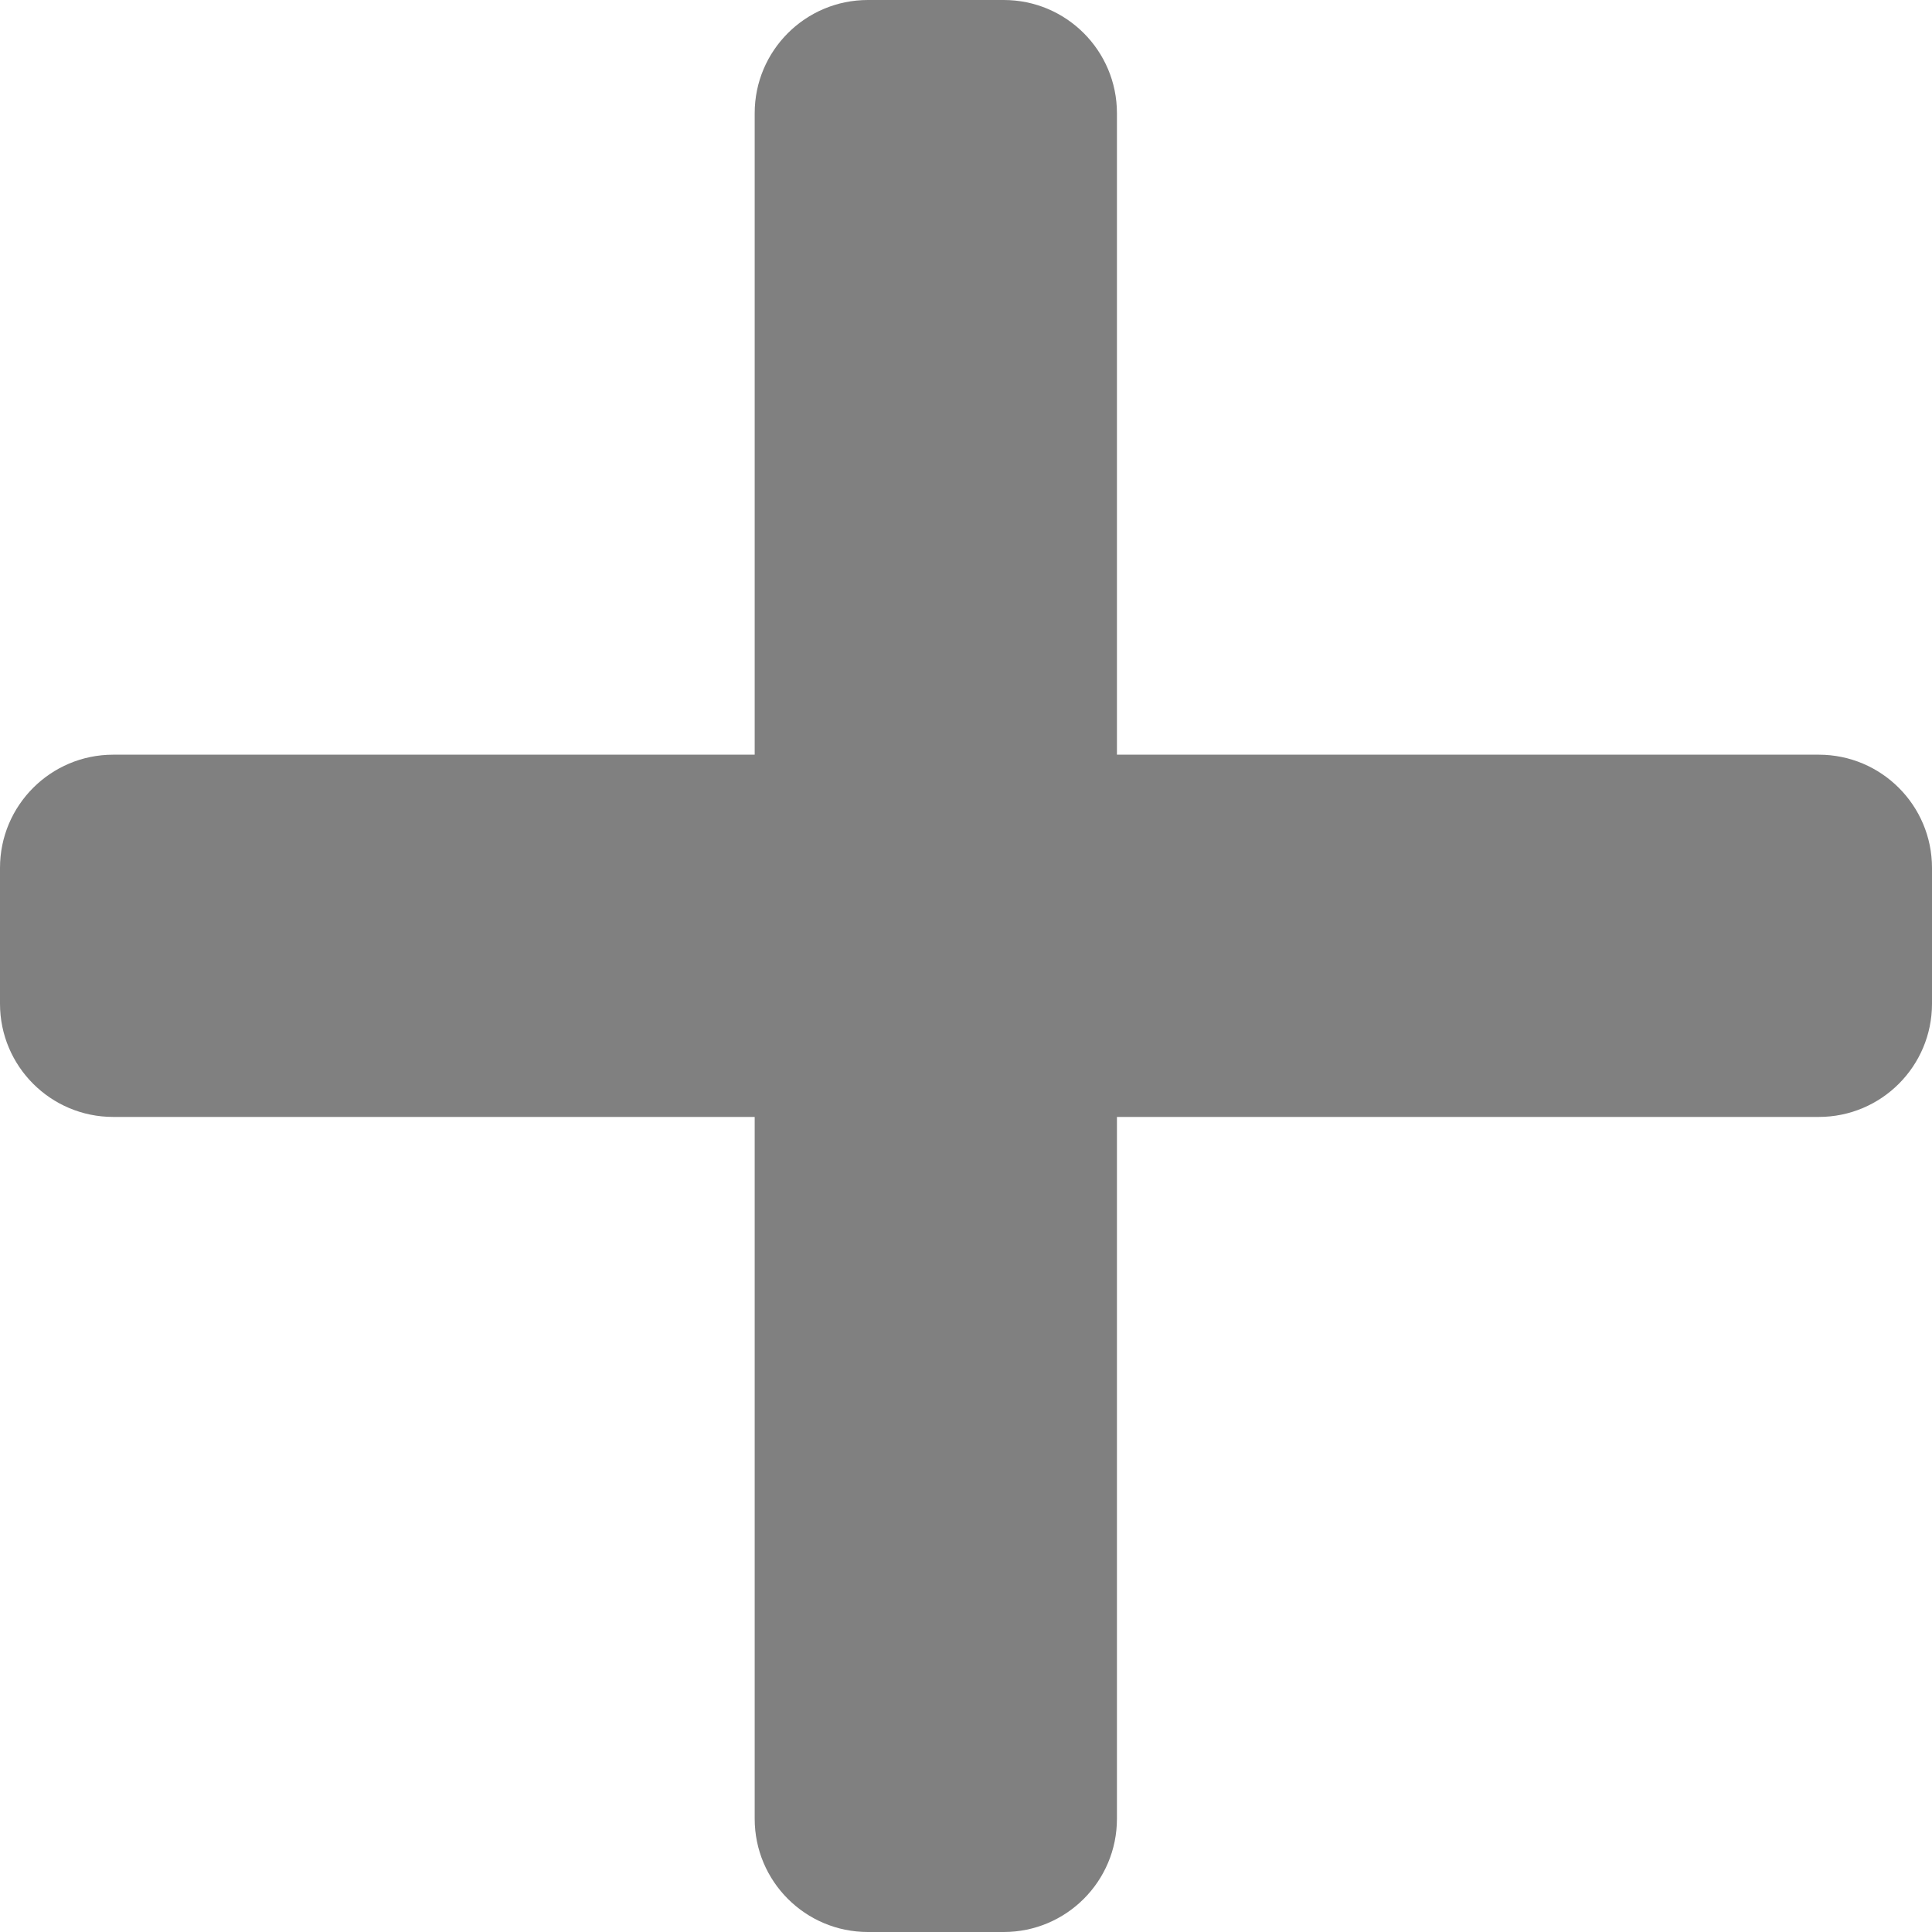
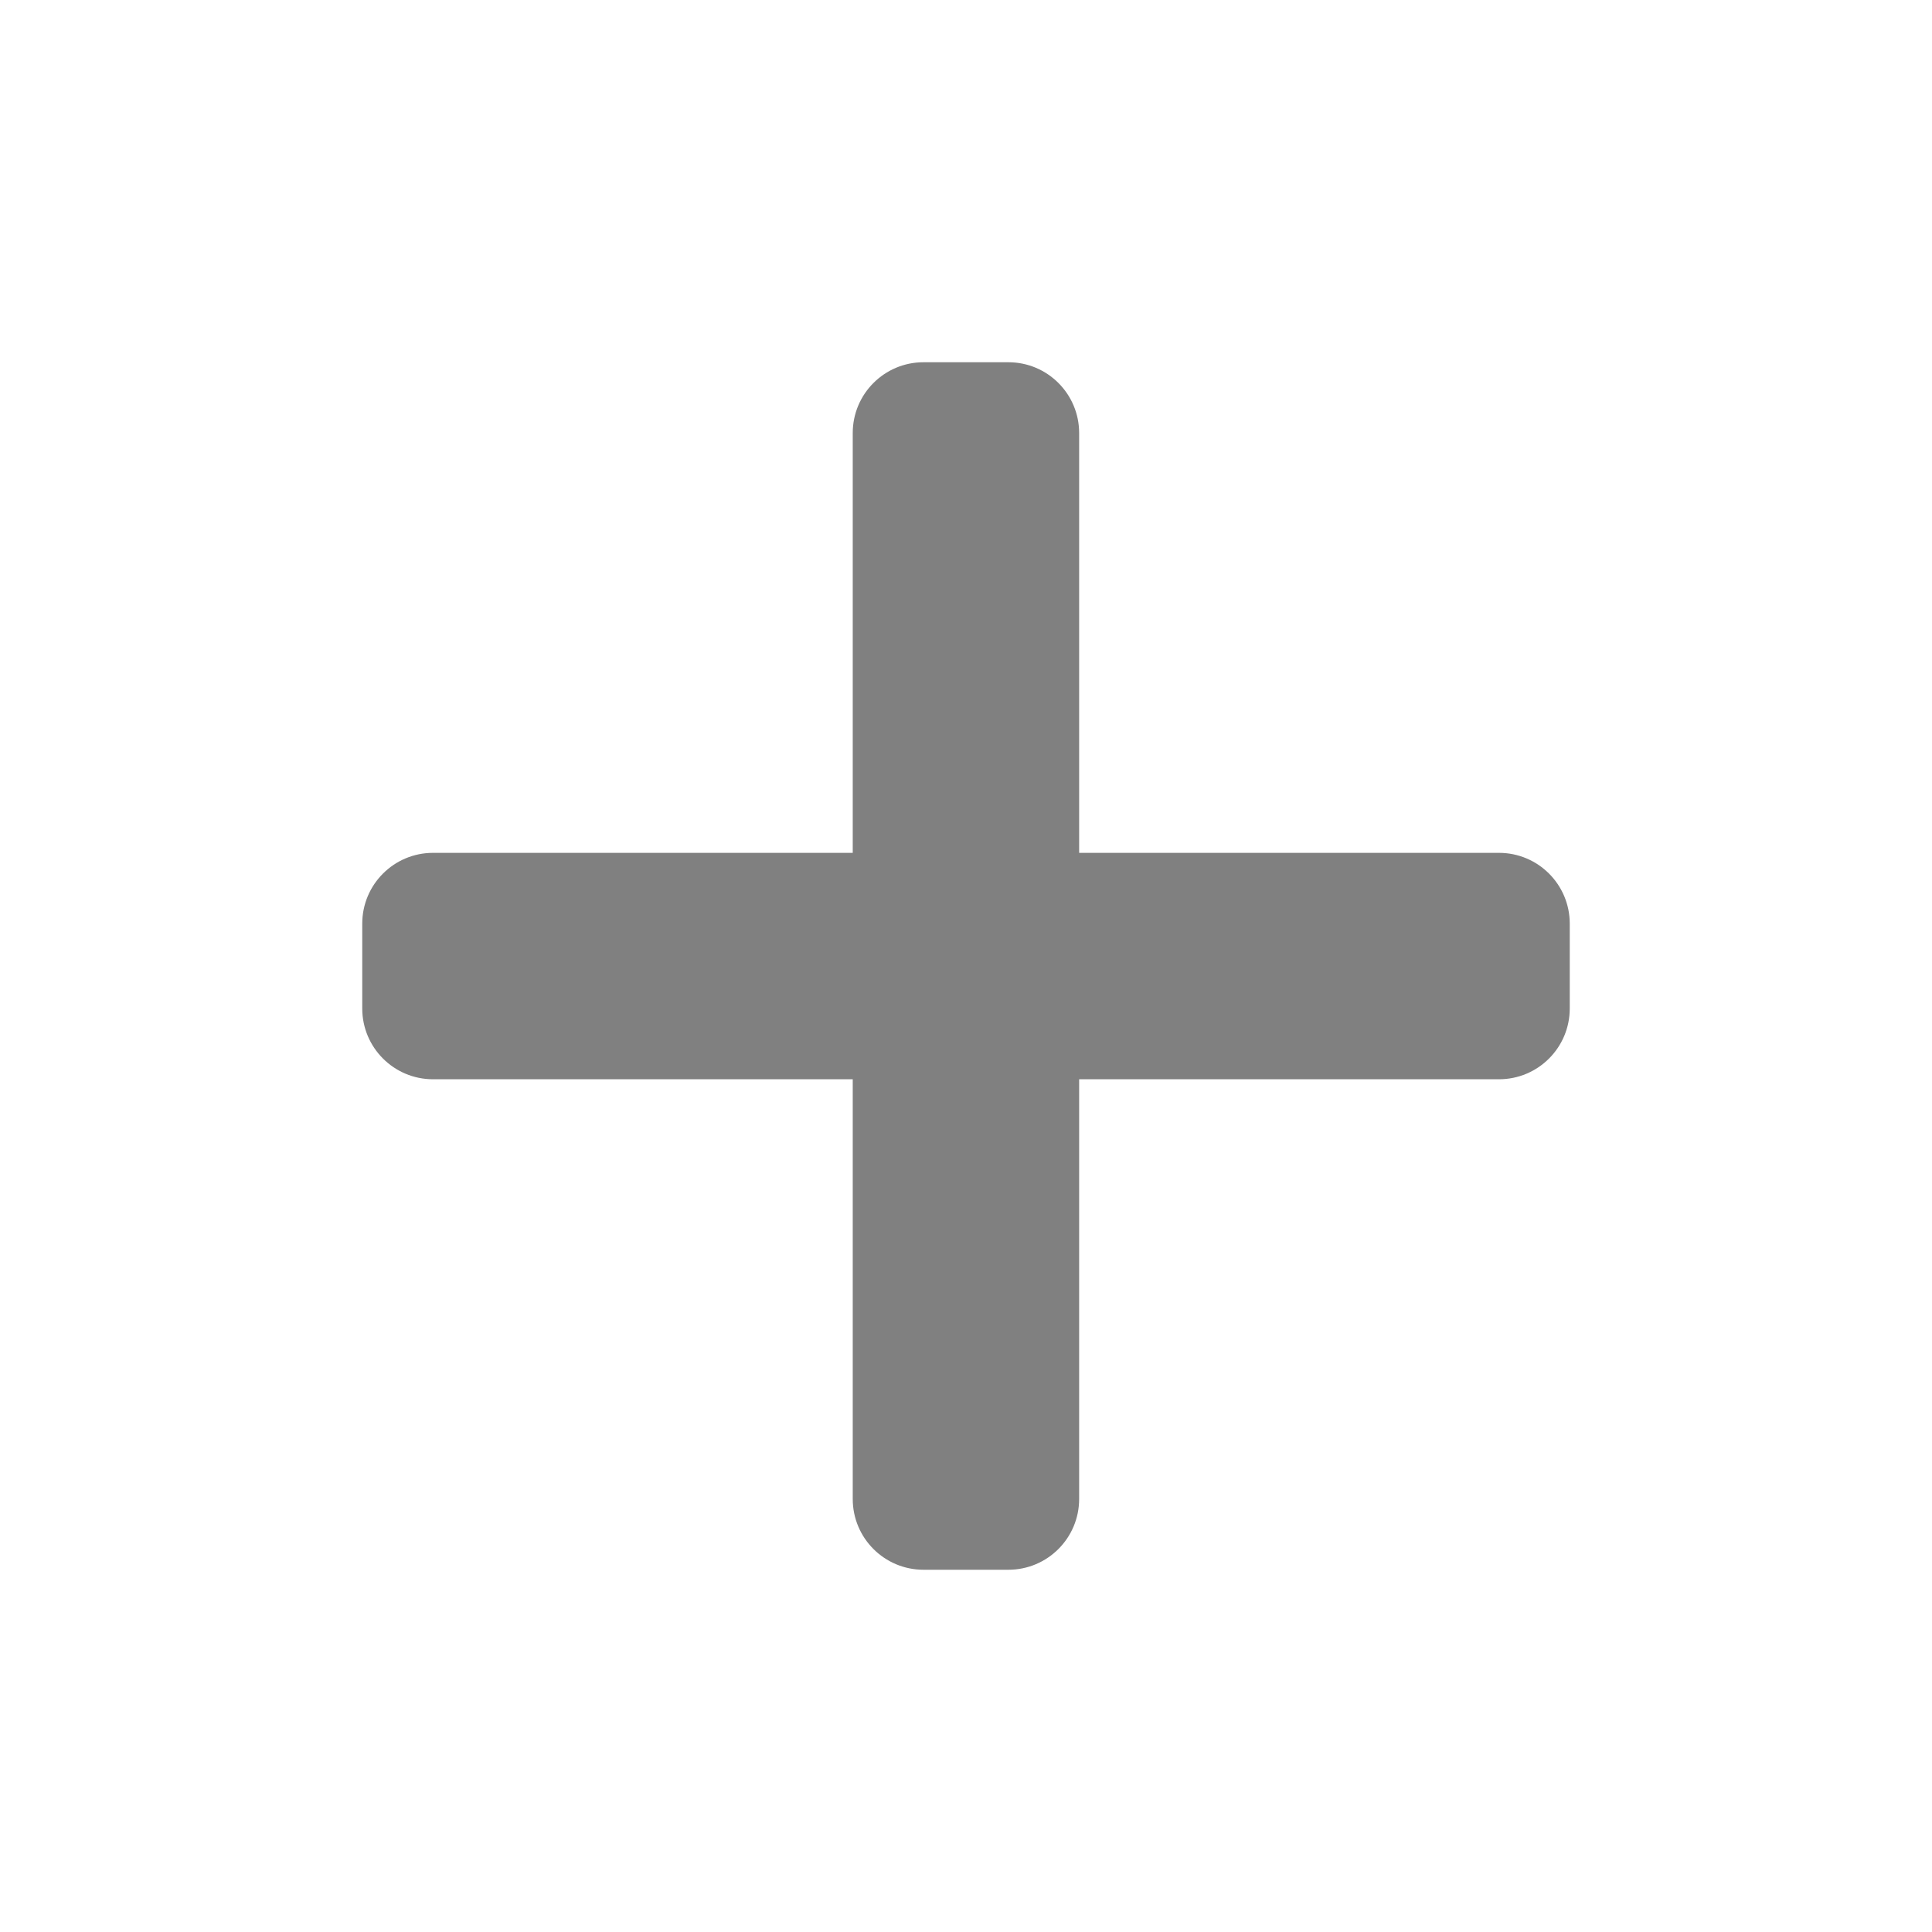
- <svg xmlns="http://www.w3.org/2000/svg" id="svg1" width="256mm" height="256mm" version="1.1" viewBox="0 0 256 256">
-   <g id="layer1" fill="#808080">
-     <rect id="rect1" x="100" width="48" height="256" rx="15" ry="15" />
-     <rect id="rect2" transform="rotate(-90)" x="-148" width="48" height="256" rx="15" ry="15" />
+ <svg xmlns="http://www.w3.org/2000/svg" id="svg1" width="16mm" height="16mm" version="1.1" viewBox="0 0 16 16">
+   <g id="layer1" fill="#808080" stroke-width=".039">
+     <rect id="rect1" x="7.062" y="3" width="1.875" height="10" rx=".586" ry=".586" />
+     <rect id="rect2" transform="rotate(-90)" x="-8.938" y="3" width="1.875" height="10" rx=".586" ry=".586" />
  </g>
</svg>
